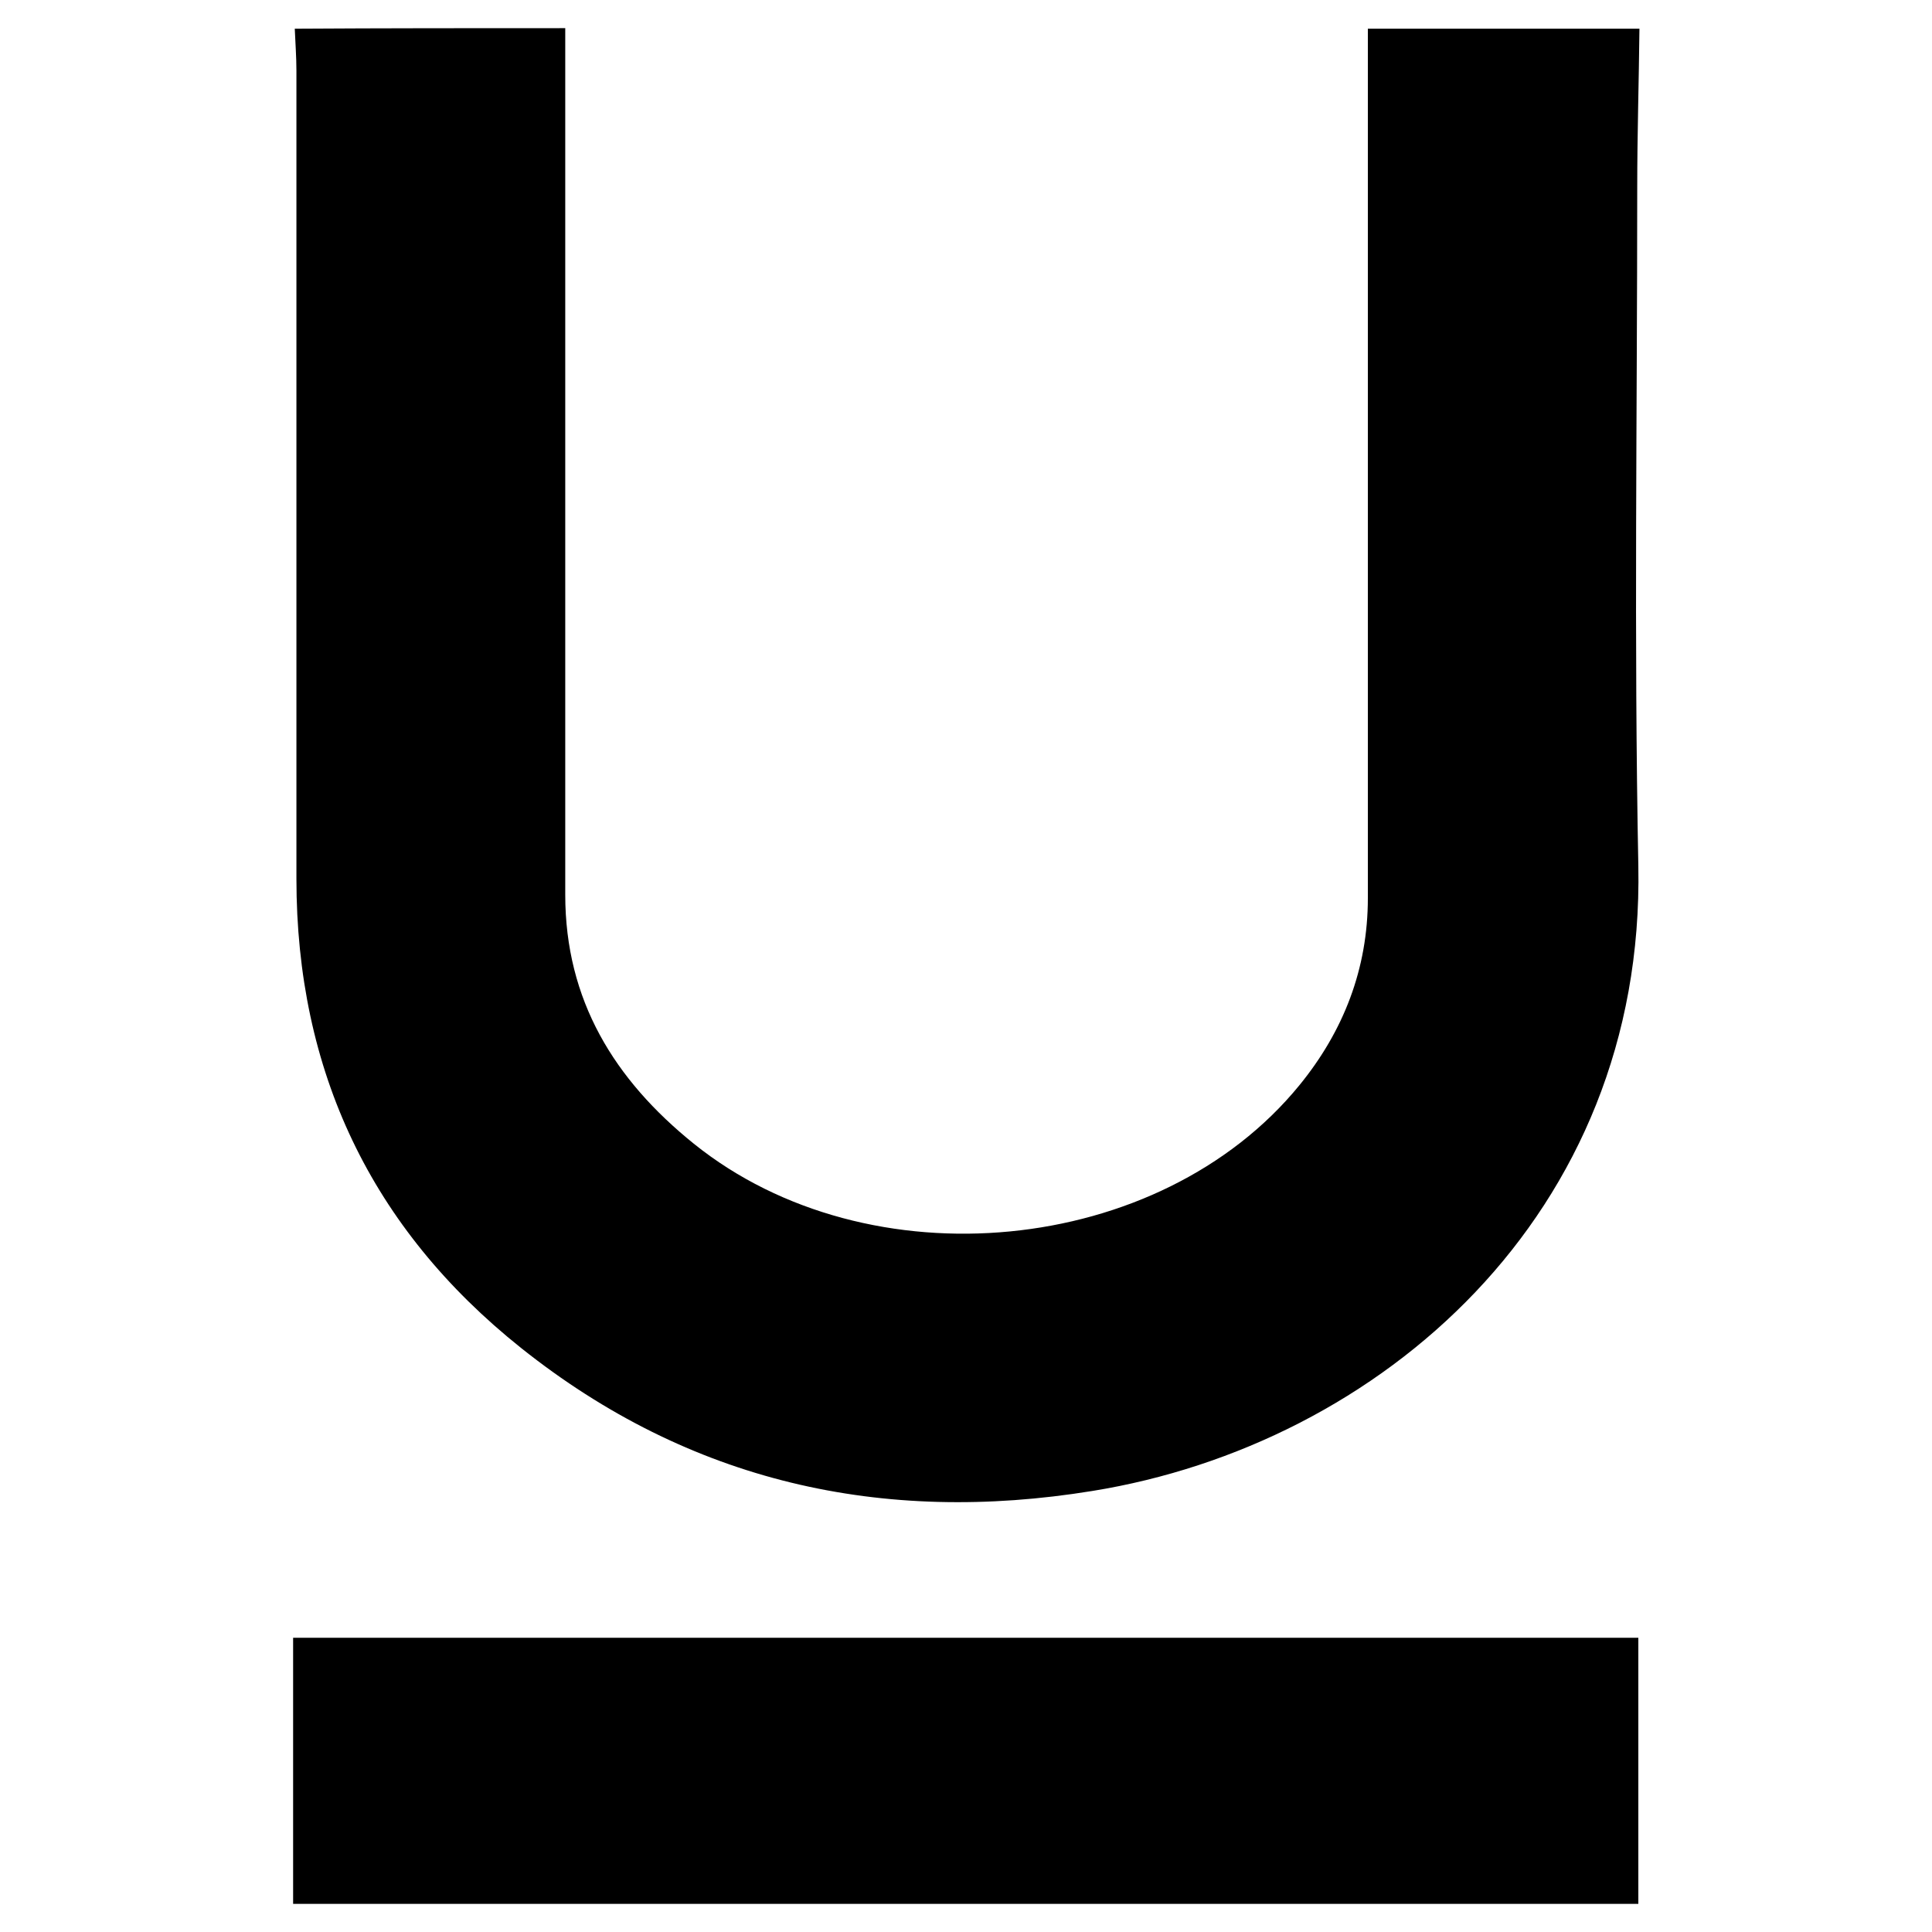
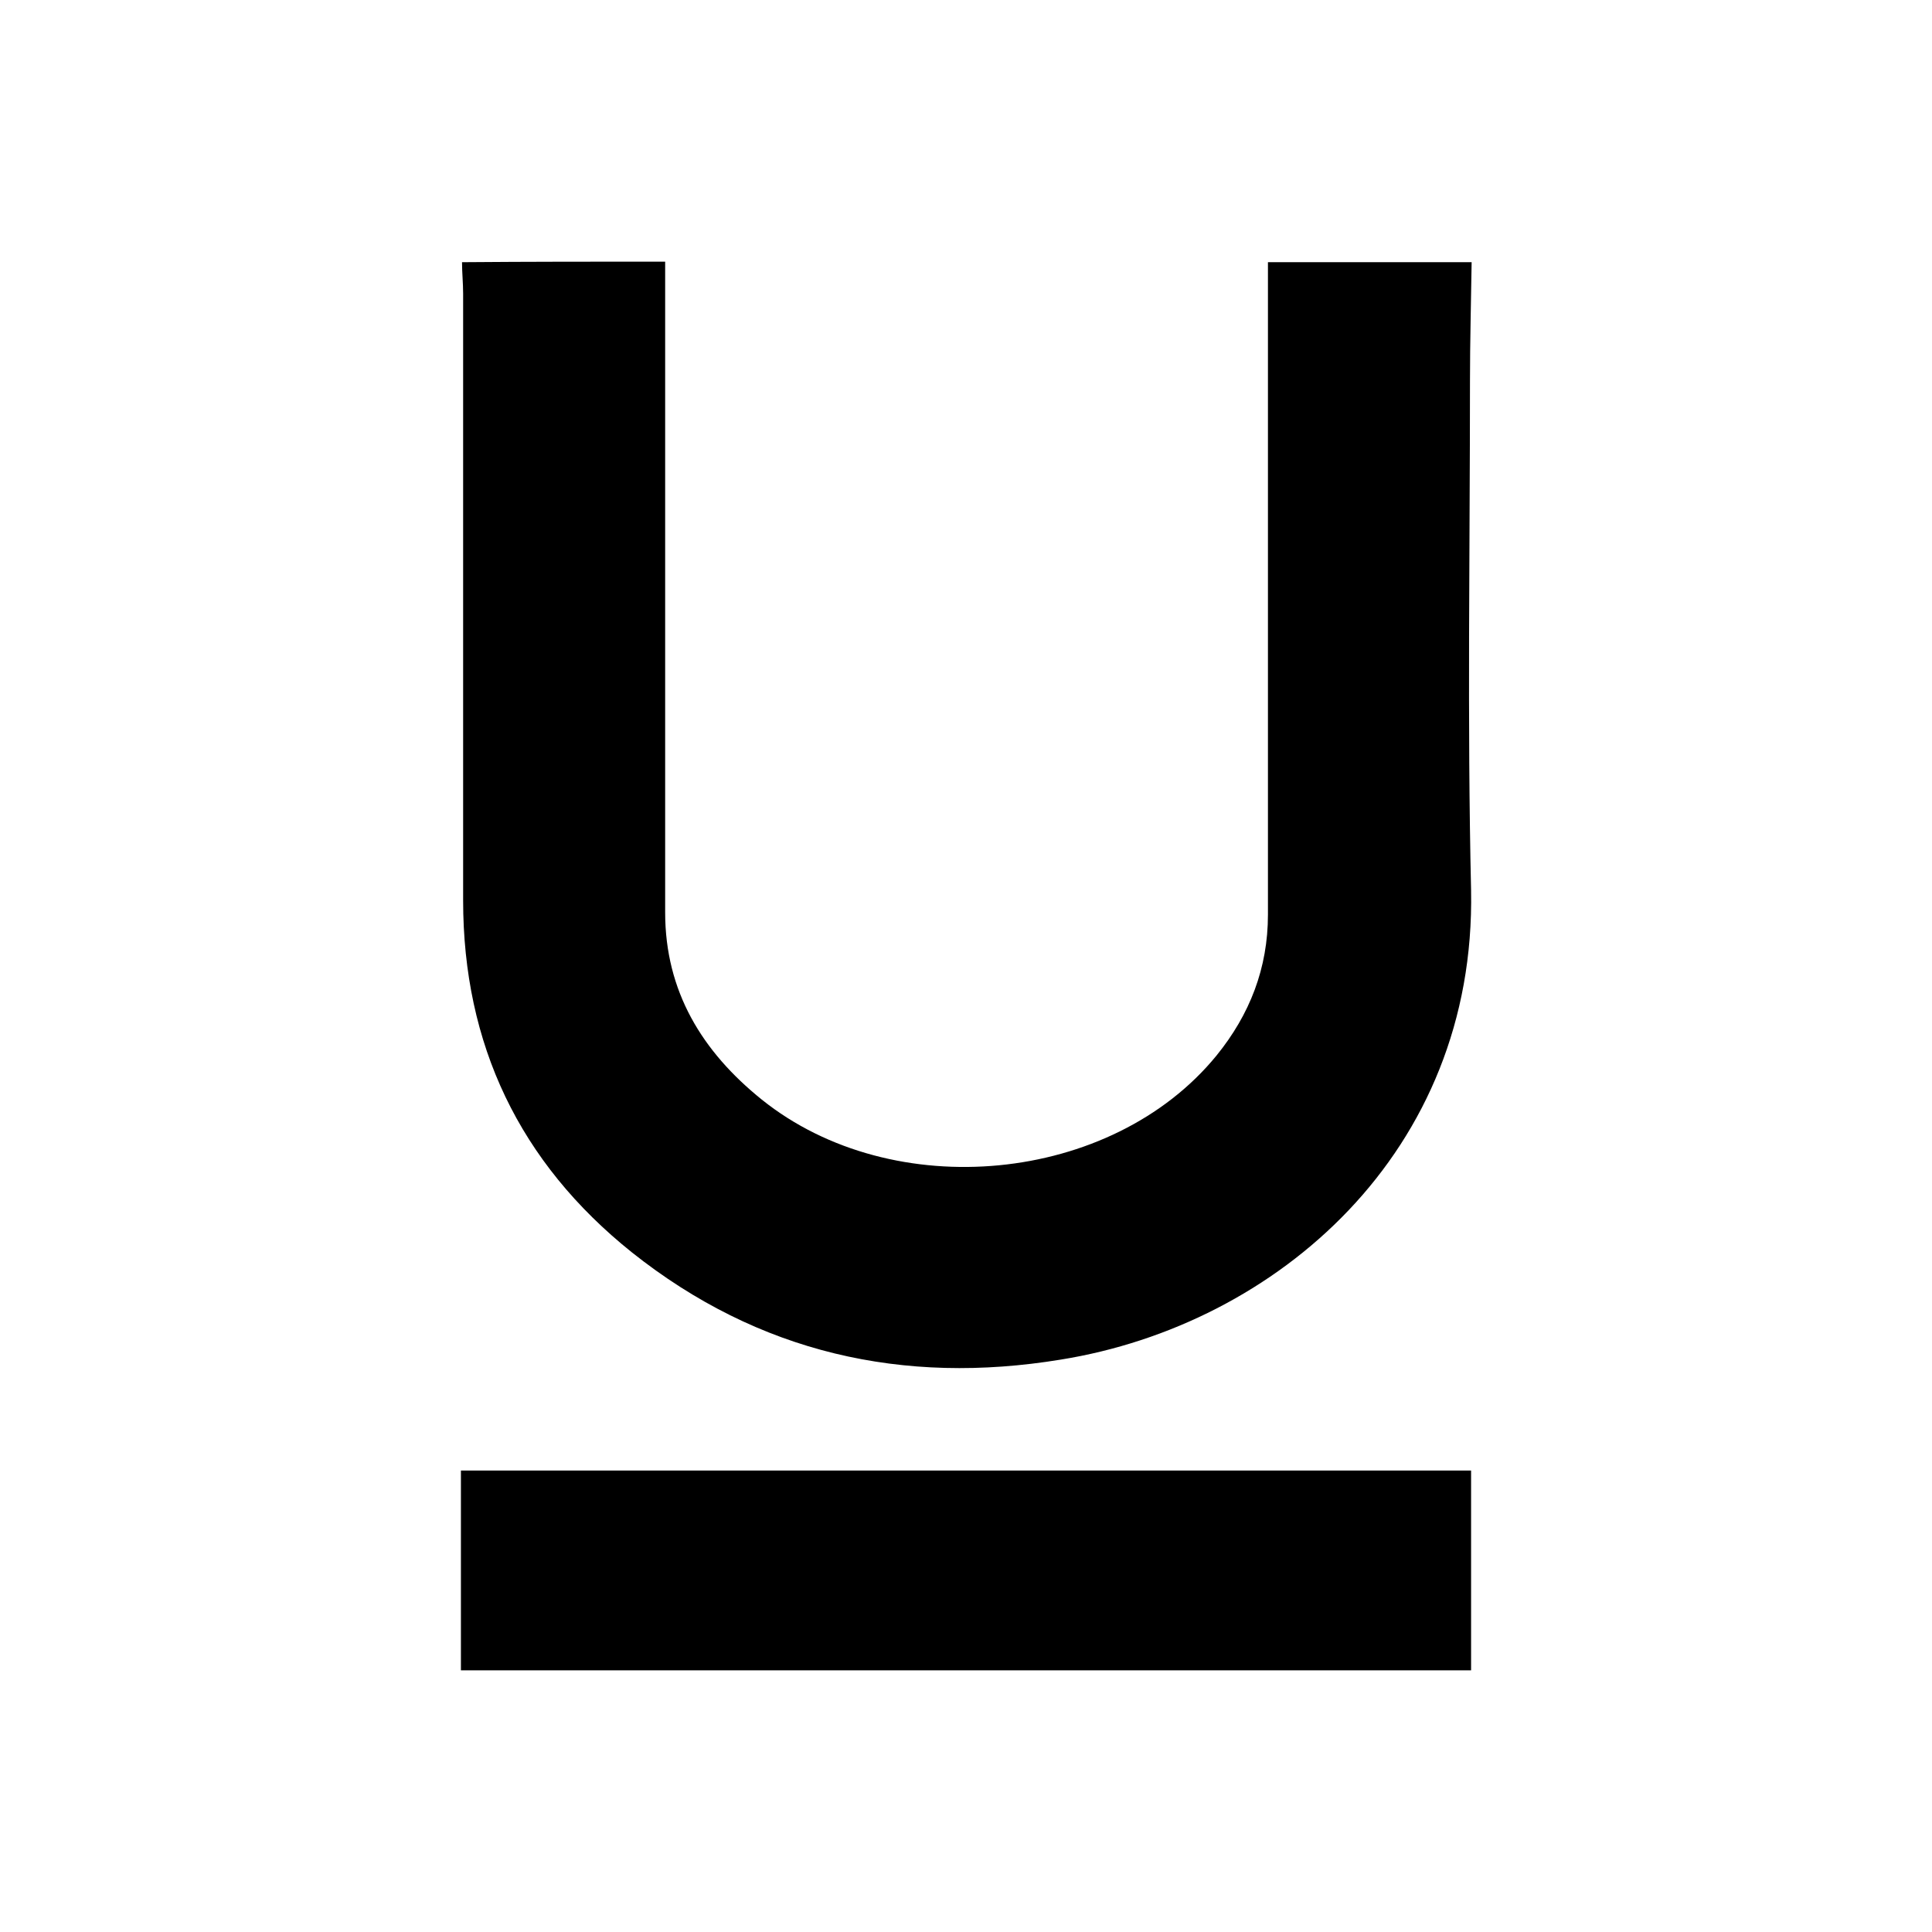
<svg xmlns="http://www.w3.org/2000/svg" version="1.1" id="Capa_1" x="0px" y="0px" viewBox="0 0 350 350" style="enable-background:new 0 0 350 350;" xml:space="preserve">
  <g id="KYui56_1_">
    <g>
-       <path d="M102.4,5.1c0,52.3,0,104.6,0,157c0,19.1,8.9,33.5,23.3,45.1c31.7,25.5,84.4,20.4,109.7-10.6c8-9.8,12.4-21.1,12.4-33.9    c0-52.5,0-105,0-157.5c16.4,0,32.8,0,49.2,0c-0.1,9.6-0.4,19.1-0.4,28.7c0,41-0.6,82,0.2,123c1.2,63.2-46.9,104.8-98.9,113.2    c-38.1,6.2-73-1.6-103.5-25.9c-27.2-21.7-40.7-50.2-40.7-85c0-48.8,0-97.6,0-146.4c0-2.5-0.2-5.1-0.3-7.6    C69.5,5.1,85.9,5.1,102.4,5.1z" />
-       <path d="M53.1,344.9c0-15.9,0-31.9,0-48.2c81.5,0,162.1,0,243.7,0c0,16.3,0,32.3,0,48.2C215.6,344.9,134.4,344.9,53.1,344.9z" />
+       <path d="M120.5,47.4c0,39.3,0,78.5,0,117.9c0,14.3,6.7,25.2,17.5,33.9c23.8,19.1,63.4,15.3,82.4-8c6-7.4,9.3-15.8,9.3-25.5    c0-39.4,0-78.8,0-118.2c12.3,0,24.6,0,36.9,0c-0.1,7.2-0.3,14.3-0.3,21.5c0,30.8-0.5,61.6,0.2,92.3c0.9,47.4-35.2,78.7-74.3,85    c-28.6,4.7-54.8-1.2-77.7-19.4c-20.4-16.3-30.6-37.7-30.6-63.8c0-36.6,0-73.3,0-109.9c0-1.9-0.2-3.8-0.2-5.7    C95.8,47.4,108.1,47.4,120.5,47.4z" />
+       <path d="M83.5,302.6c0-11.9,0-24,0-36.2c61.2,0,121.7,0,183,0c0,12.2,0,24.3,0,36.2C205.5,302.6,144.5,302.6,83.5,302.6z" />
    </g>
  </g>
</svg>
